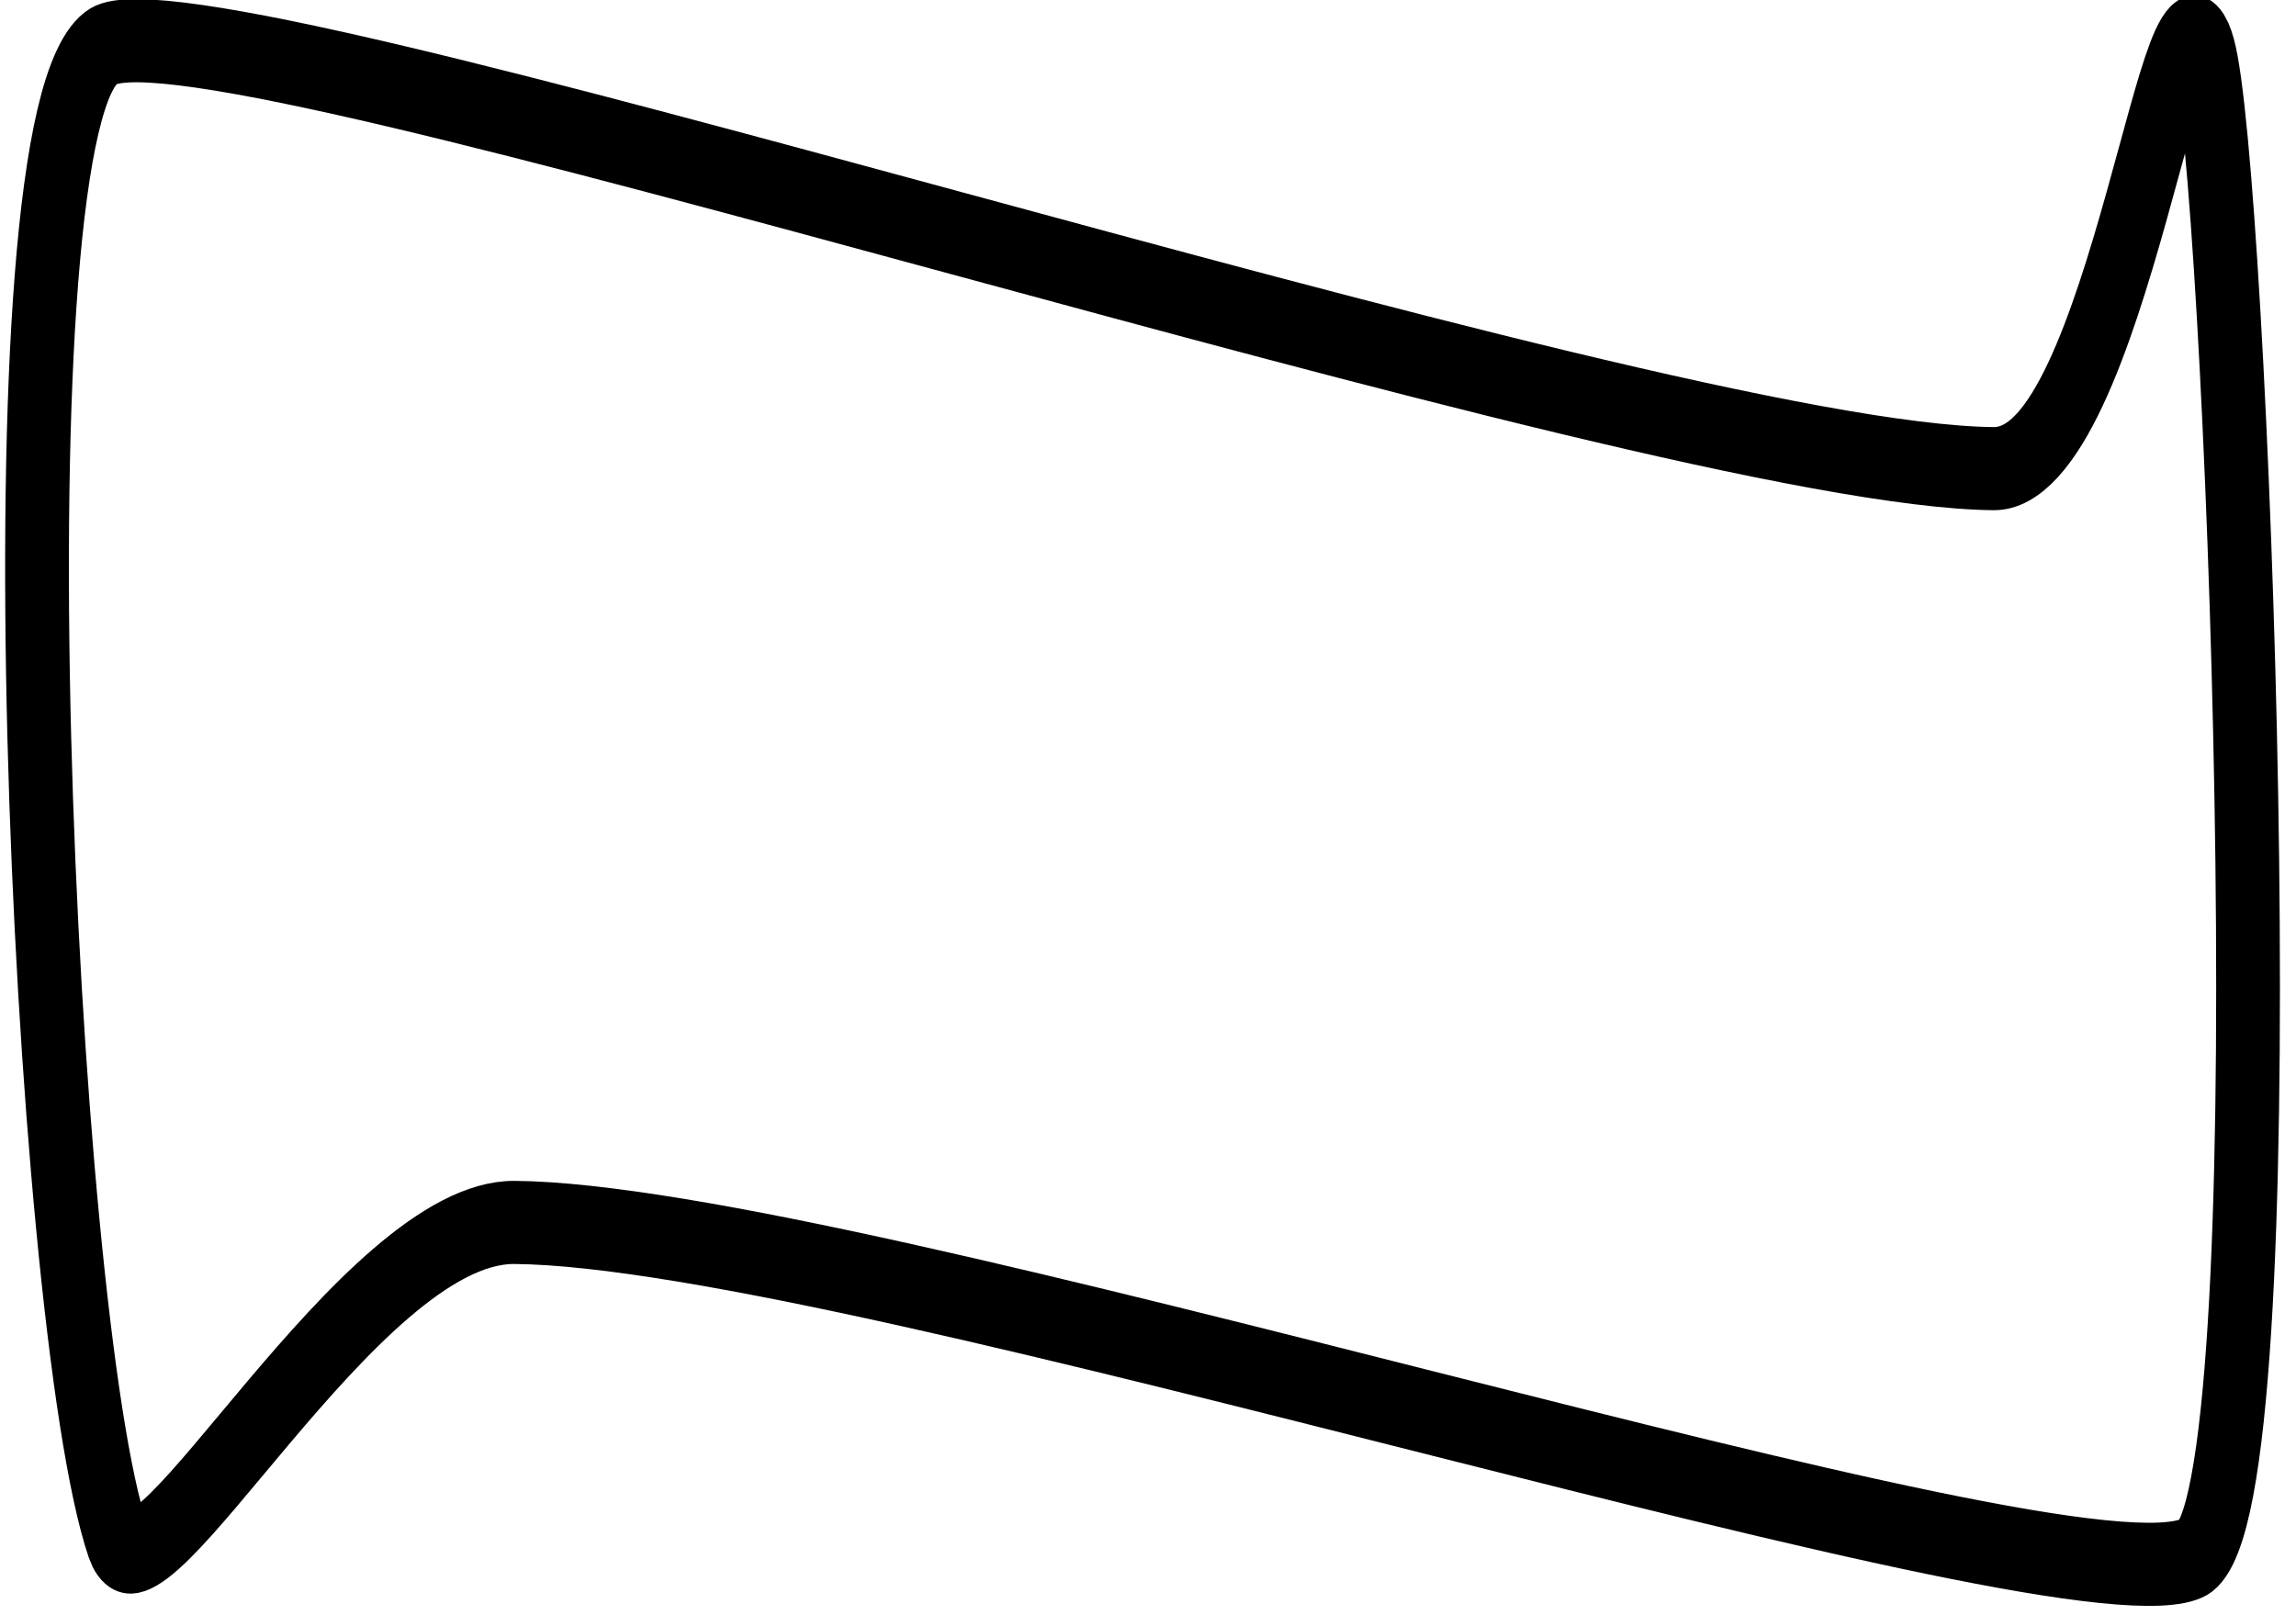
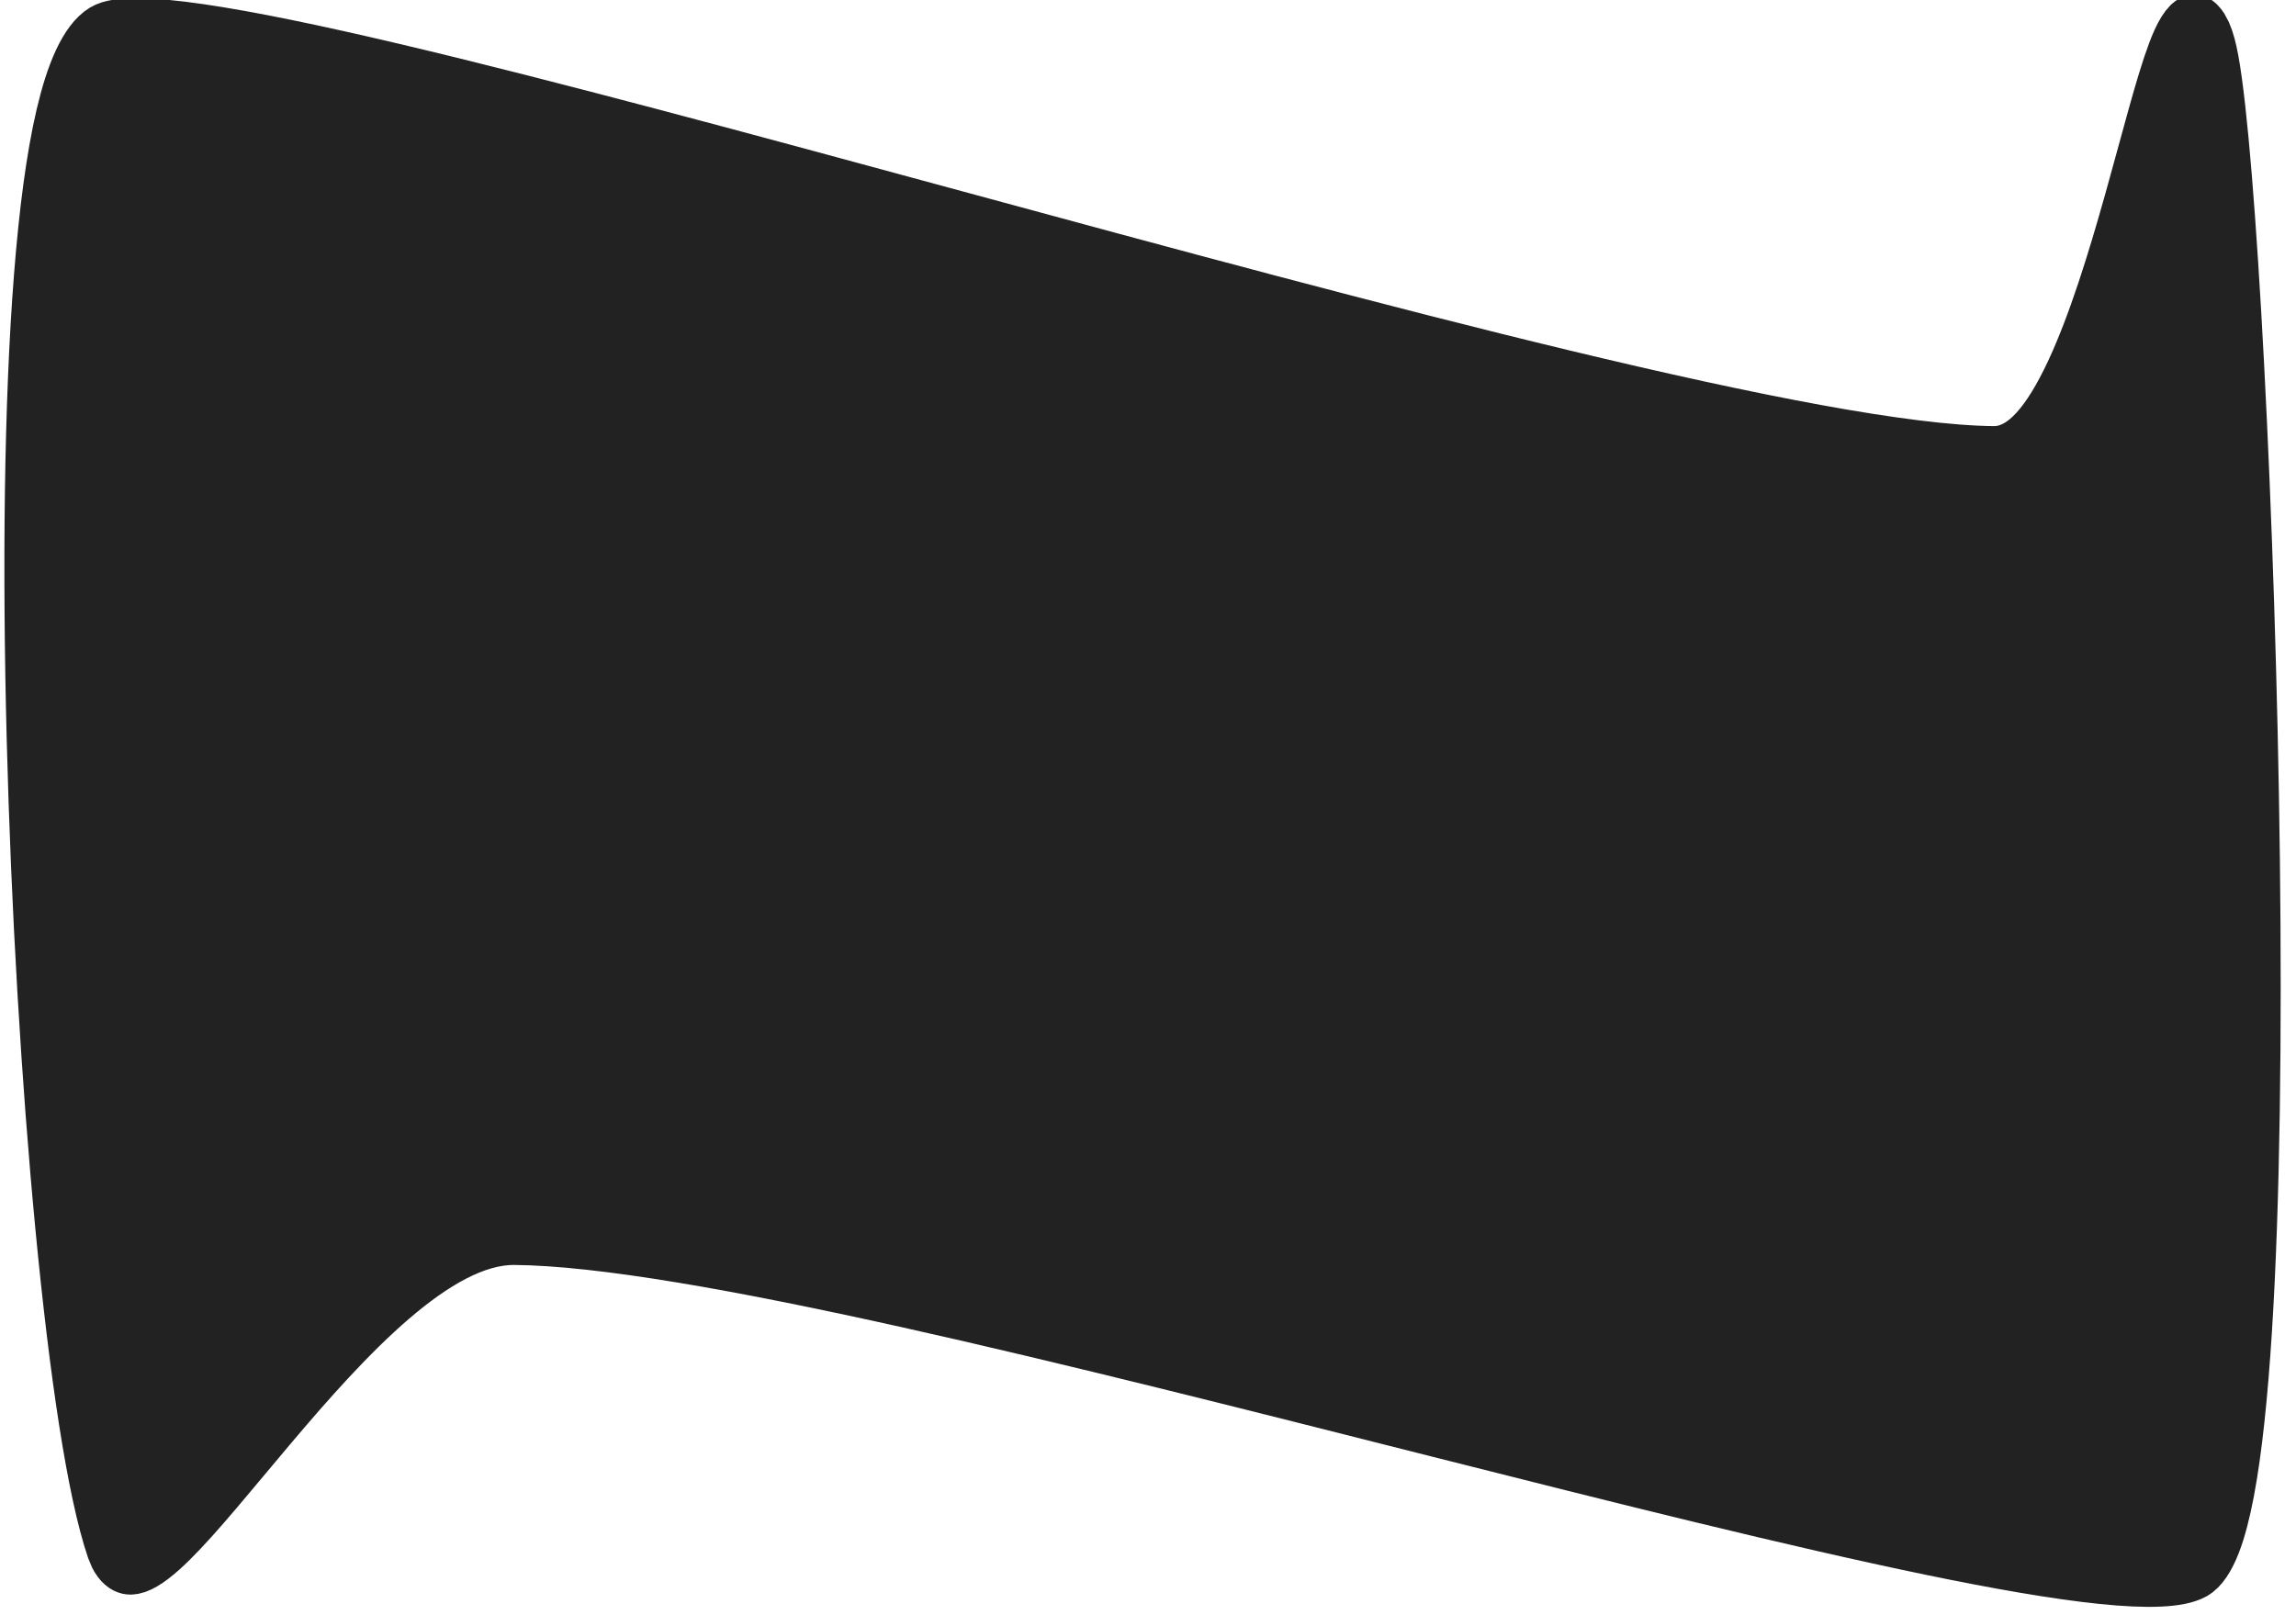
- <svg xmlns="http://www.w3.org/2000/svg" width="100%" height="100%" viewBox="0 0 155 109" version="1.1" xml:space="preserve" style="fill-rule:evenodd;clip-rule:evenodd;stroke-linecap:round;stroke-linejoin:round;stroke-miterlimit:1.5;">
+ <svg xmlns="http://www.w3.org/2000/svg" width="100%" height="100%" viewBox="0 0 155 109" version="1.1" xml:space="preserve">
+   <style>
+     path {
+       fill: #222;
+       stroke: #222;
+       stroke-width: 10px;
+     }
+     @media (prefers-color-scheme: dark) {
+       path {
+         fill: #999;
+         stroke: #999;
+       }
+     }
+   </style>
  <g transform="matrix(1,0,0,1,-159.075,-163.661)">
    <g transform="matrix(0.440542,0,0,0.574469,-40.8871,-3.2098)">
-       <path d="M471.973,471.593C476.321,481.369 508.946,434.03 532.731,434.173C585.752,434.494 772.013,481.173 790.096,473.515C804.206,467.54 797.144,319.468 792.031,298.144C787.556,279.487 778.599,345.7 759.413,345.567C705.702,345.197 485.453,288.595 469.762,295.919C452.059,304.181 460.489,445.771 471.973,471.593Z" style="fill:none;stroke:black;stroke-width:9.77px;" />
+       <path d="M471.973,471.593C476.321,481.369 508.946,434.03 532.731,434.173C585.752,434.494 772.013,481.173 790.096,473.515C804.206,467.54 797.144,319.468 792.031,298.144C787.556,279.487 778.599,345.7 759.413,345.567C705.702,345.197 485.453,288.595 469.762,295.919C452.059,304.181 460.489,445.771 471.973,471.593Z" />
    </g>
  </g>
</svg>
